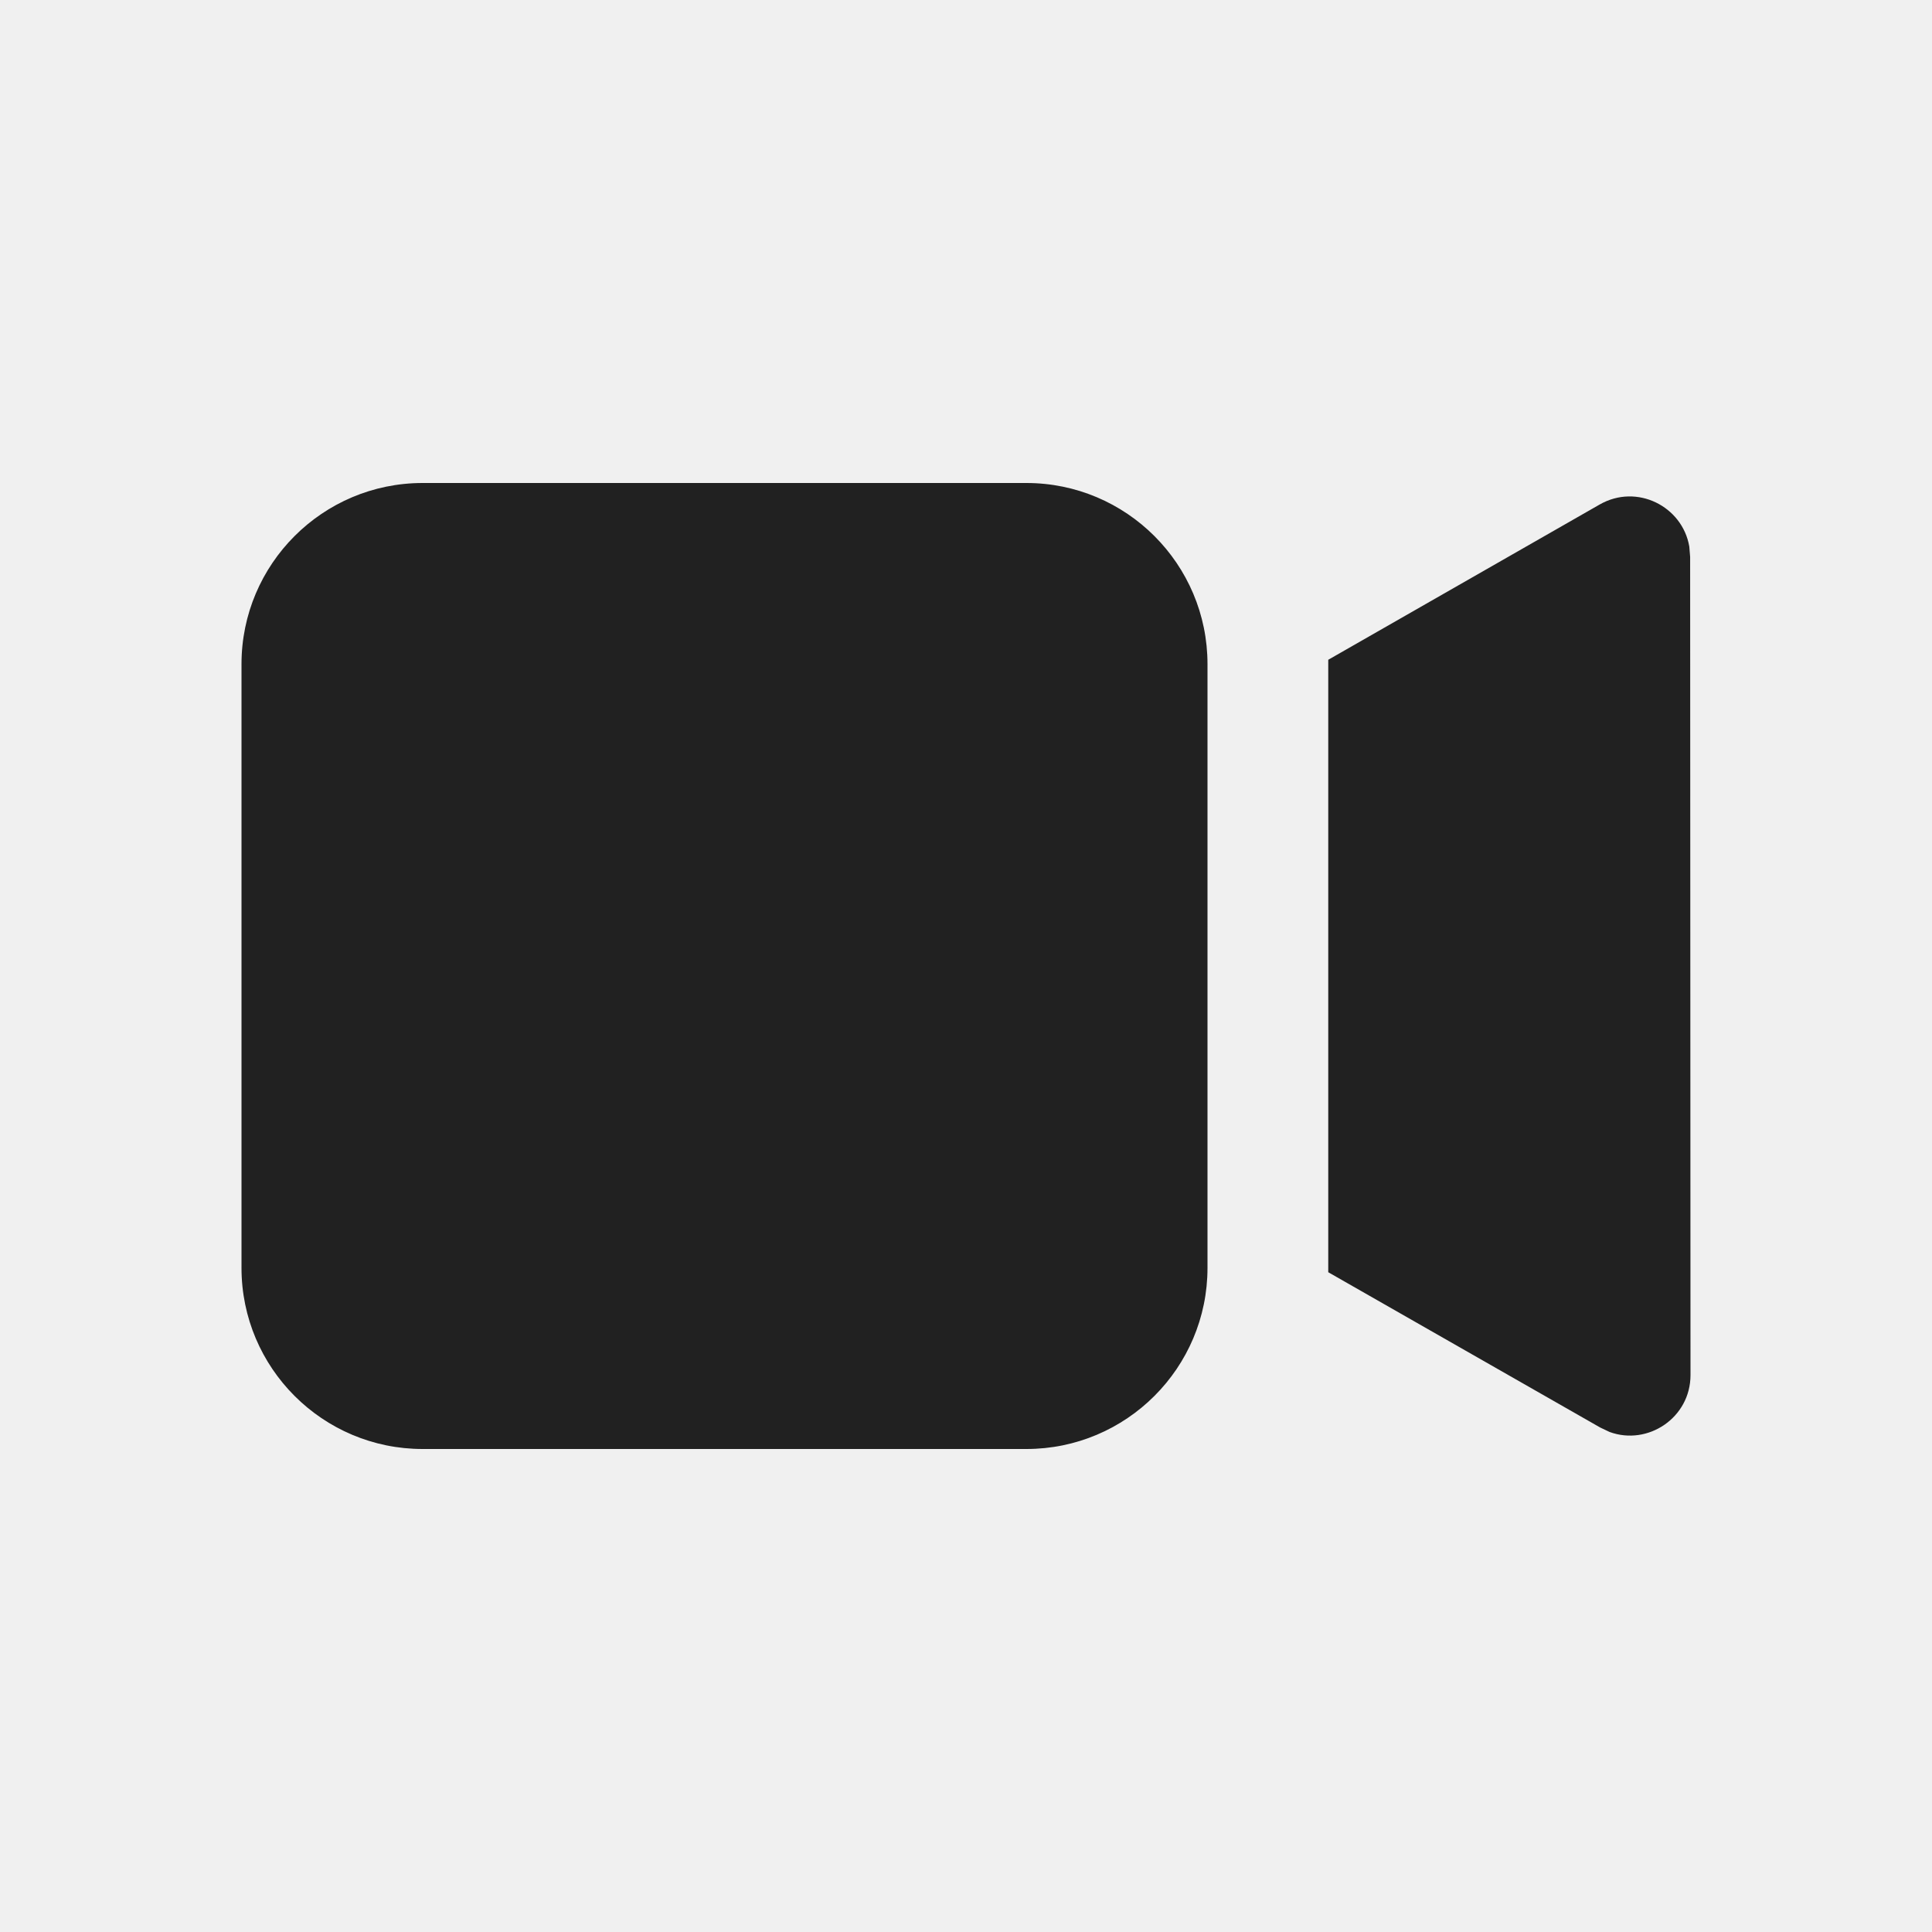
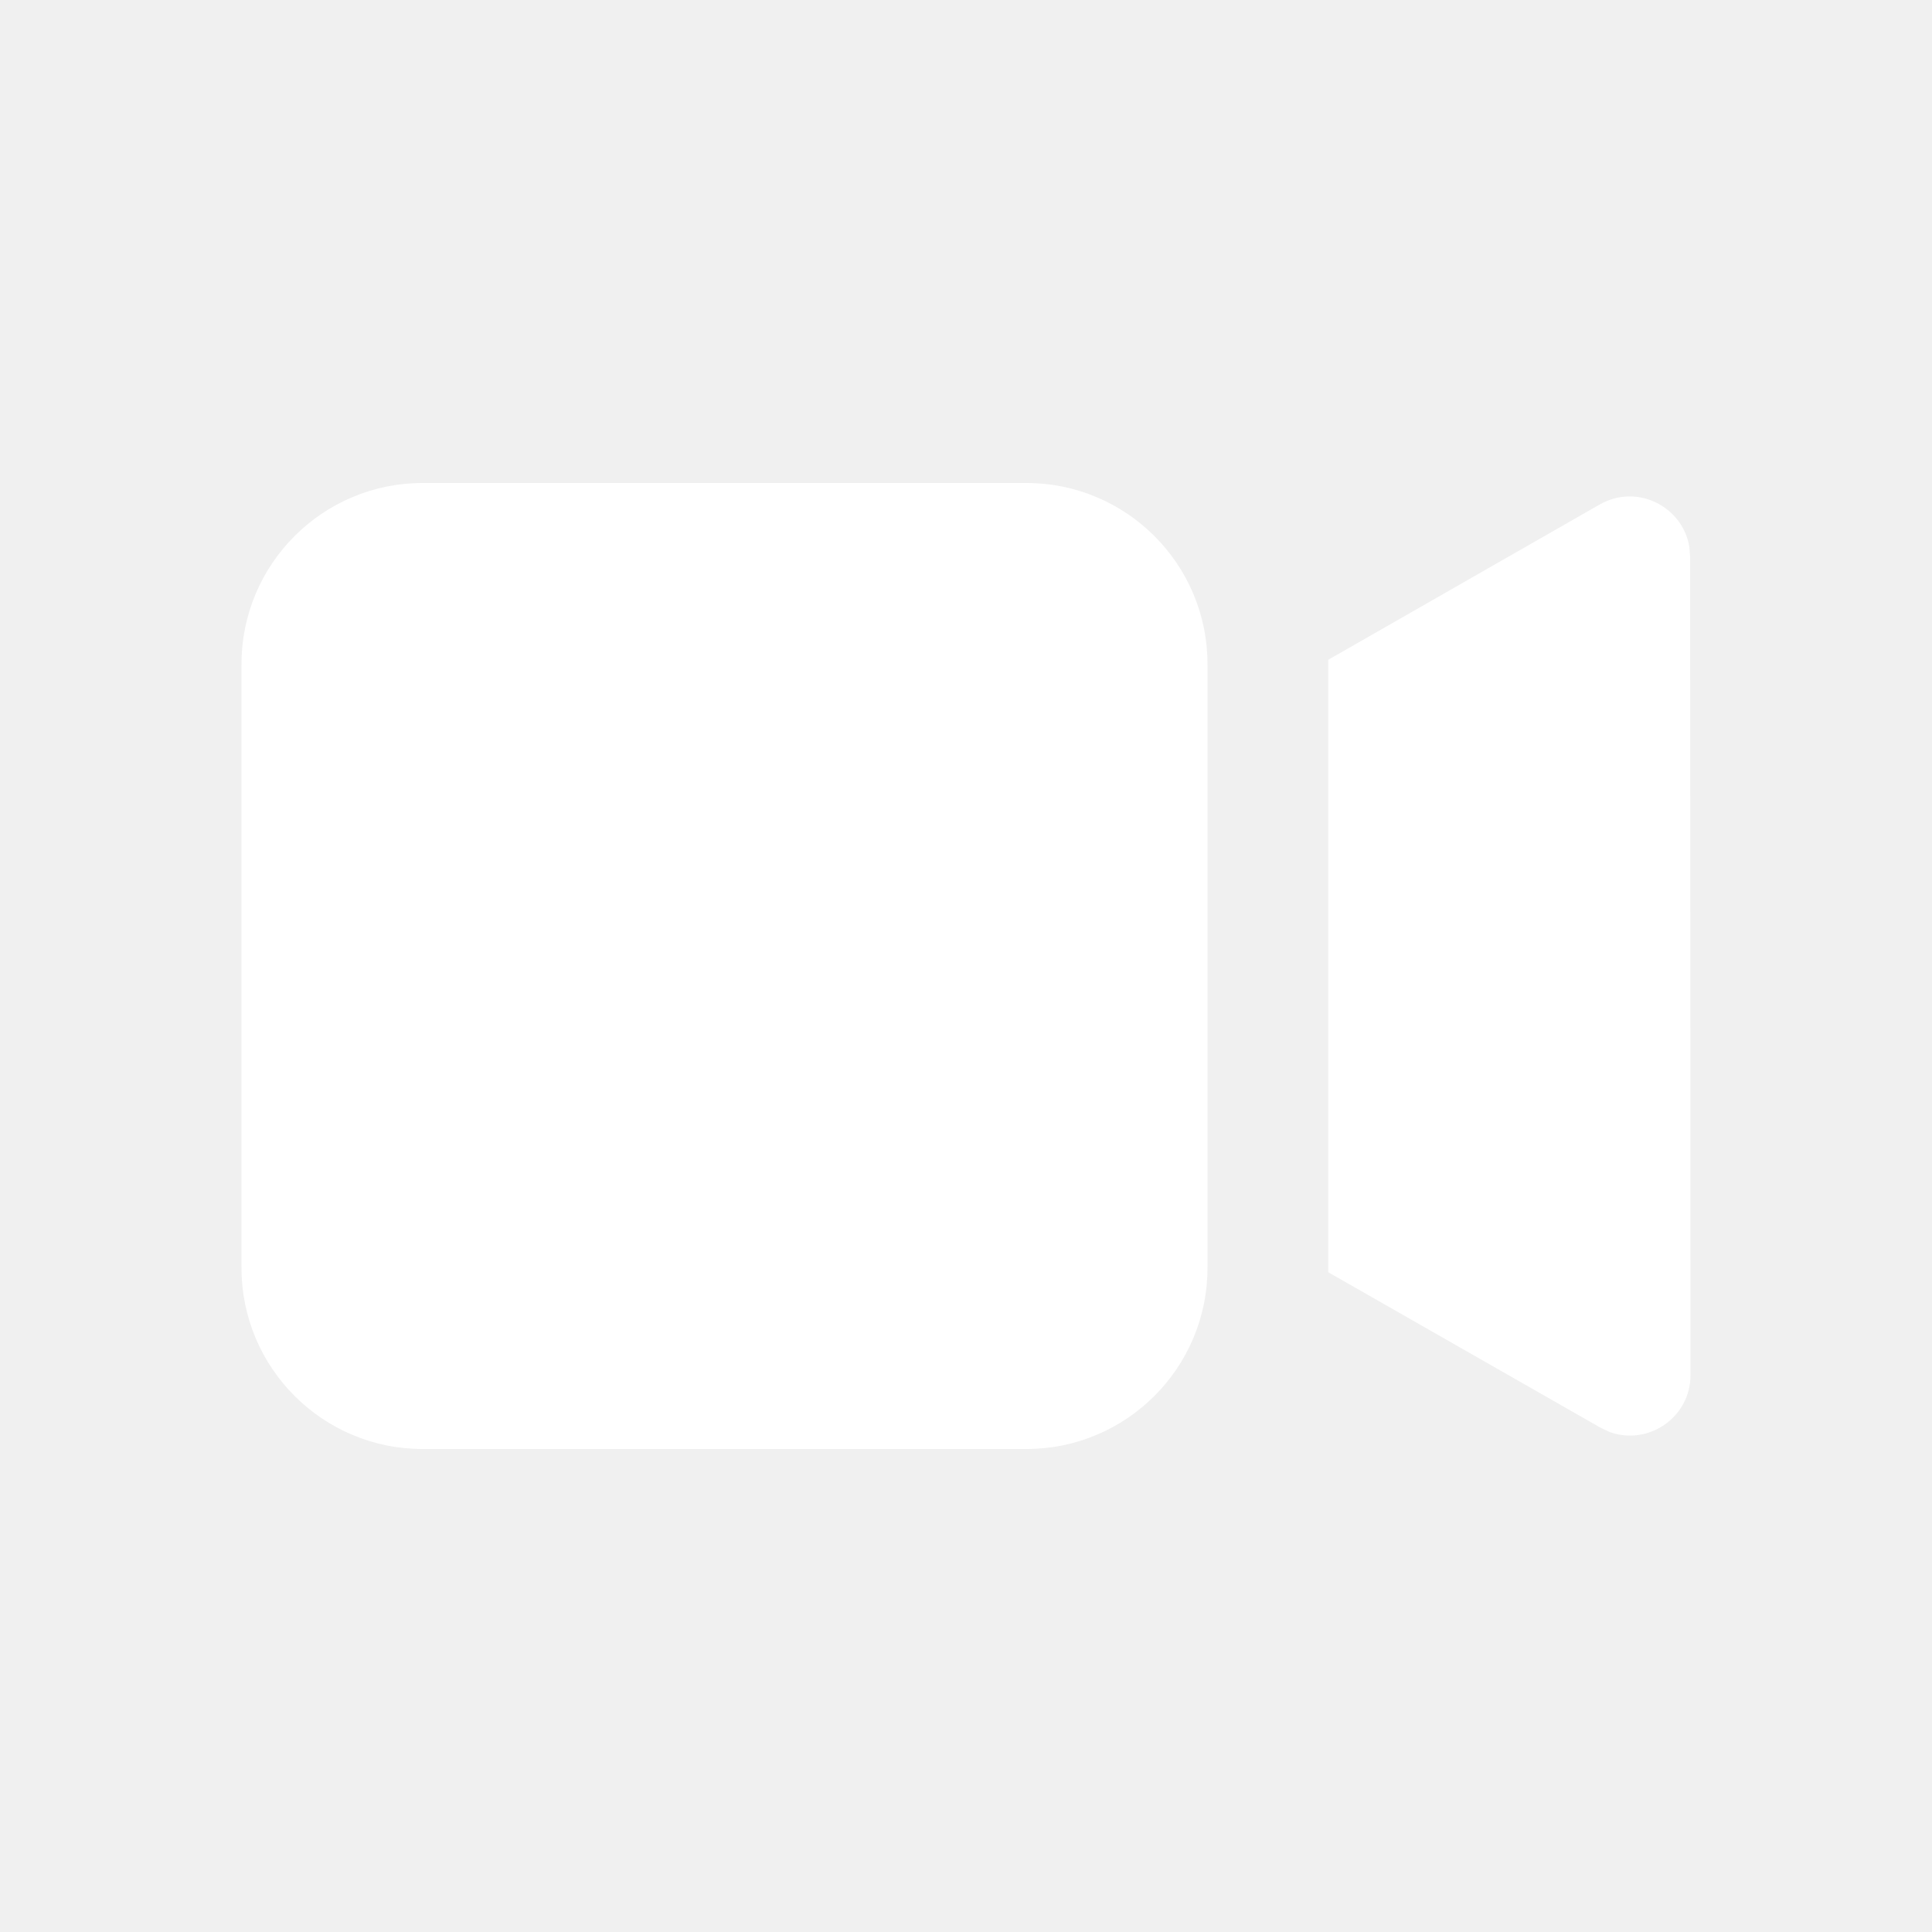
<svg xmlns="http://www.w3.org/2000/svg" width="16" height="16" viewBox="0 0 16 16">
-   <path fill="#212121" d="M8.5,4 C9.328,4 10,4.672 10,5.5 L10,10.5 C10,11.328 9.328,12 8.5,12 L3.5,12 C2.672,12 2,11.328 2,10.5 L2,5.5 C2,4.672 2.672,4 3.5,4 L8.5,4 Z M13.248,4.178 C13.556,4.002 13.933,4.193 13.99,4.526 L13.997,4.612 L14,11.388 C14,11.742 13.646,11.975 13.33,11.859 L13.252,11.822 L11,10.536 L11,5.464 L13.248,4.178 Z" />
+   <path fill="white" d="M8.5,4 C9.328,4 10,4.672 10,5.5 L10,10.5 C10,11.328 9.328,12 8.5,12 L3.5,12 C2.672,12 2,11.328 2,10.5 L2,5.5 C2,4.672 2.672,4 3.5,4 L8.5,4 Z M13.248,4.178 C13.556,4.002 13.933,4.193 13.99,4.526 L13.997,4.612 L14,11.388 C14,11.742 13.646,11.975 13.33,11.859 L13.252,11.822 L11,10.536 L11,5.464 L13.248,4.178 Z" />
</svg>
